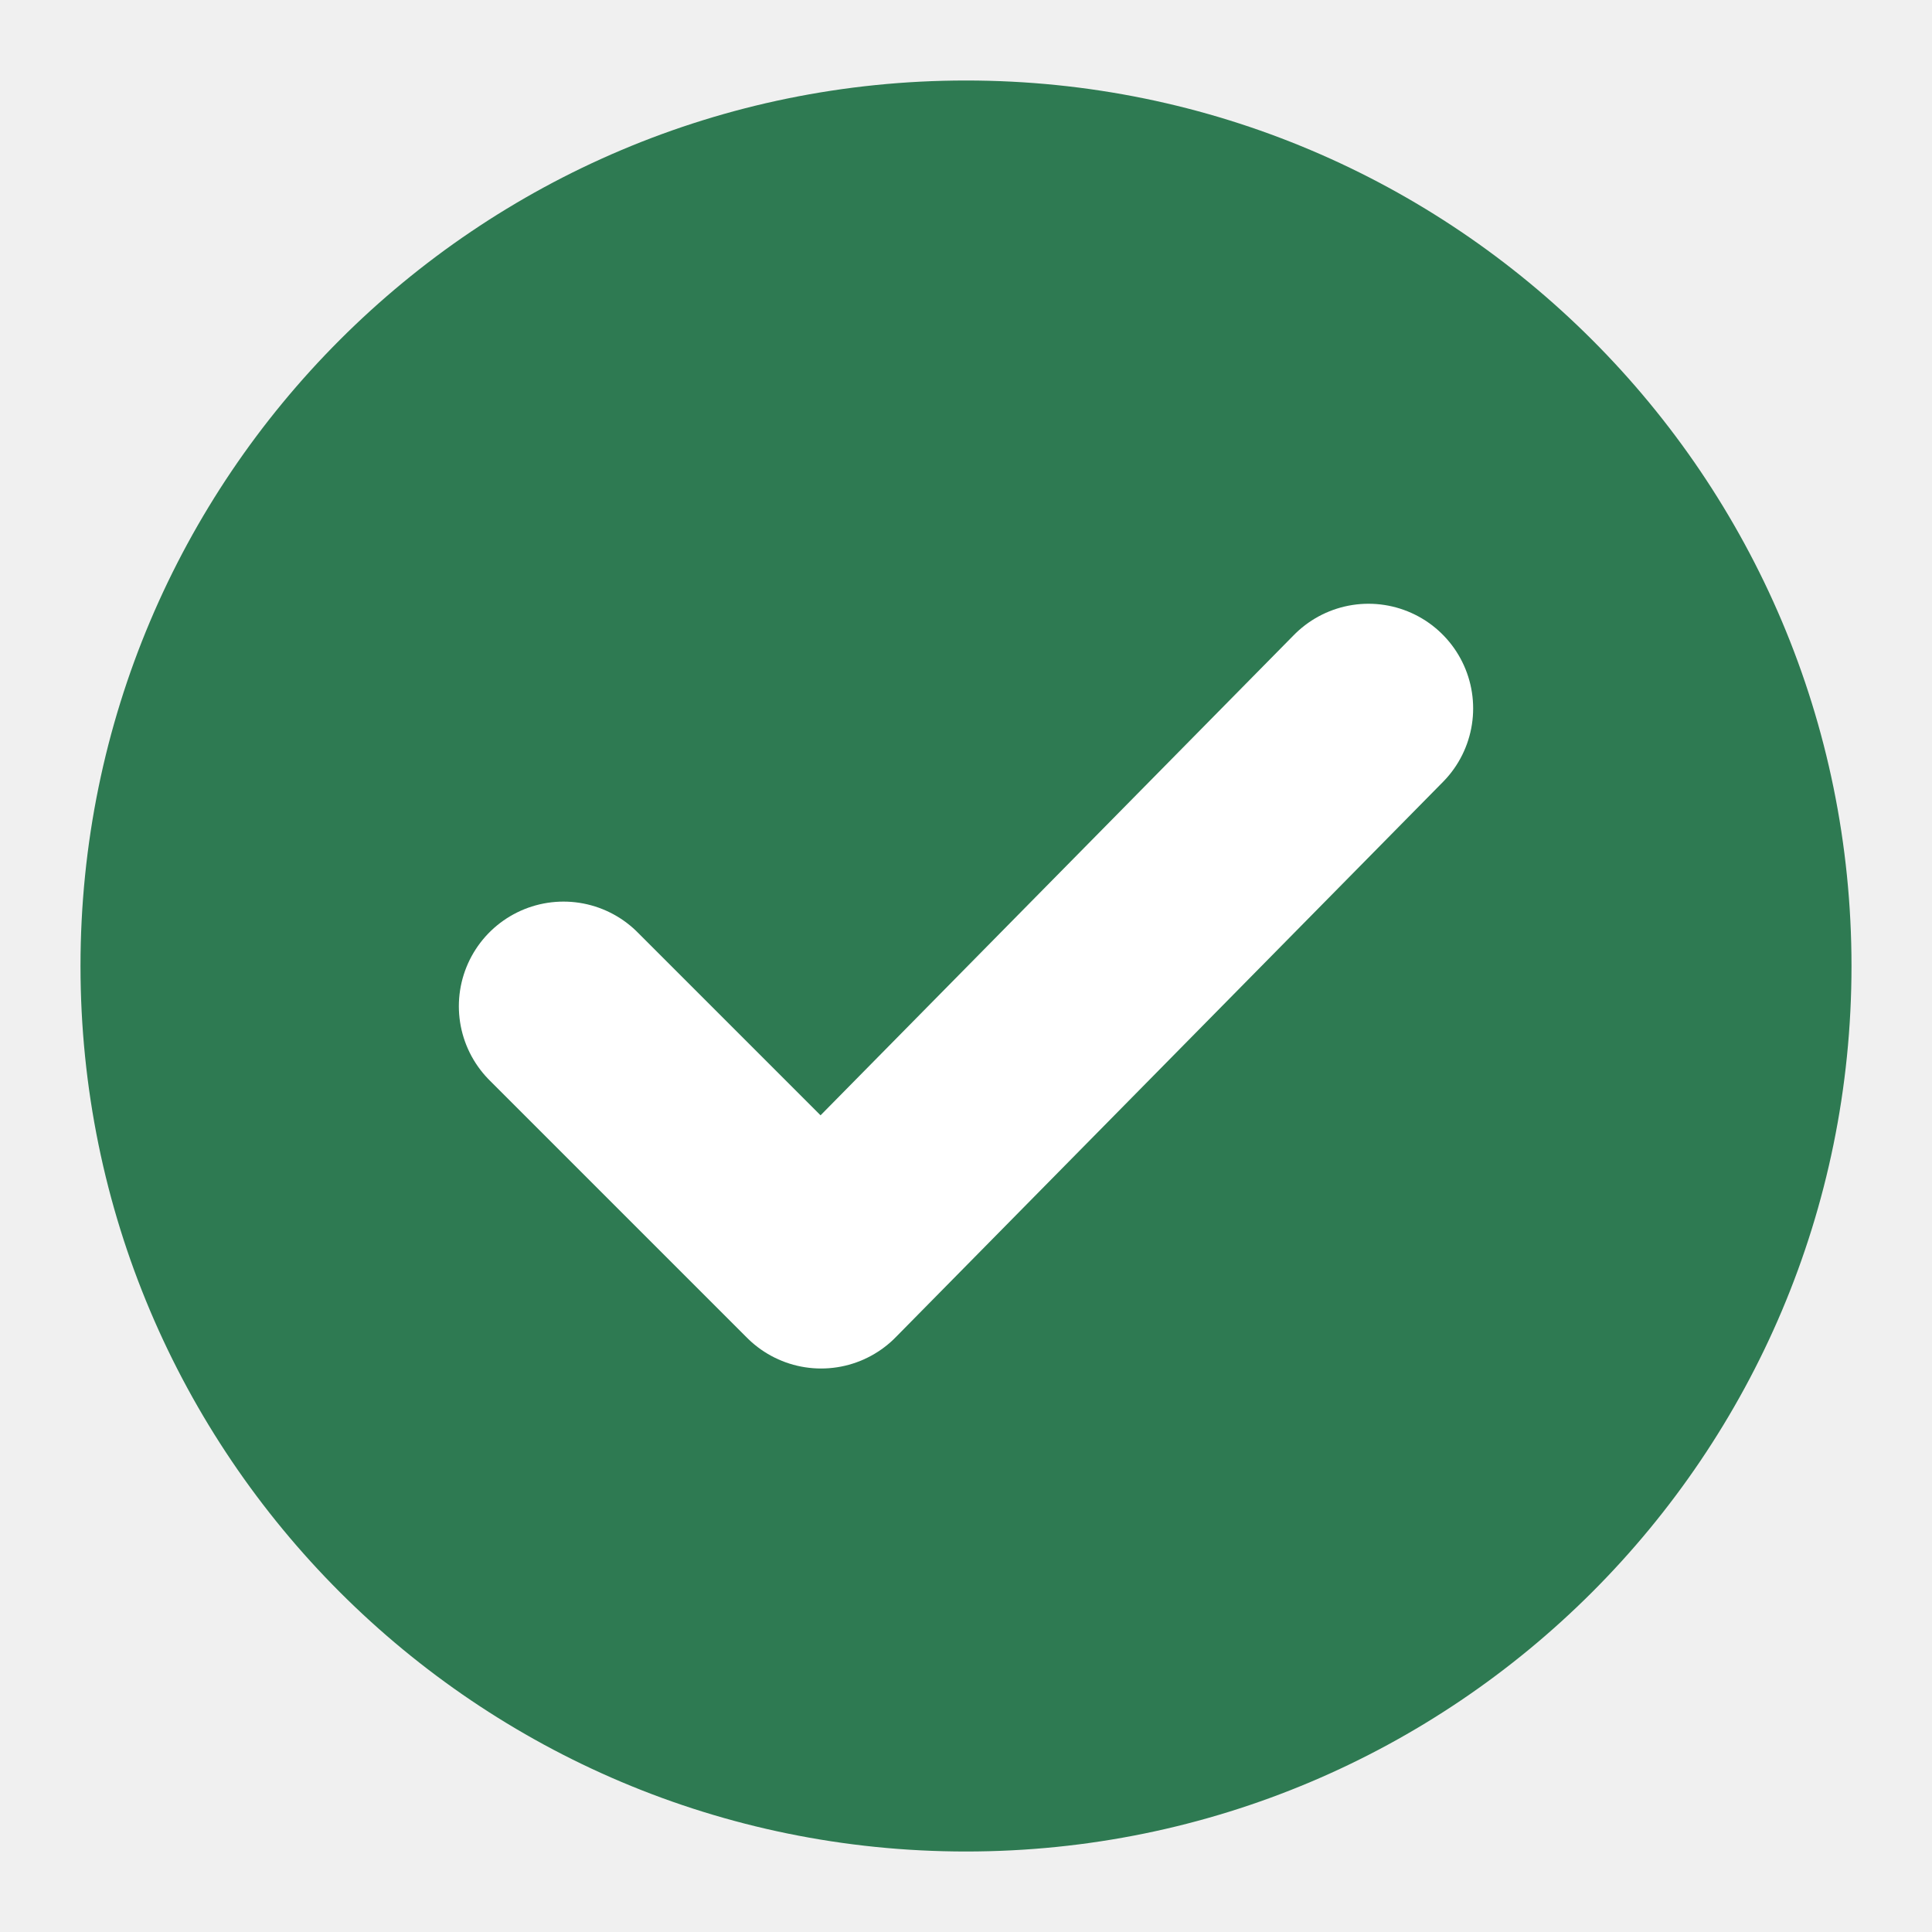
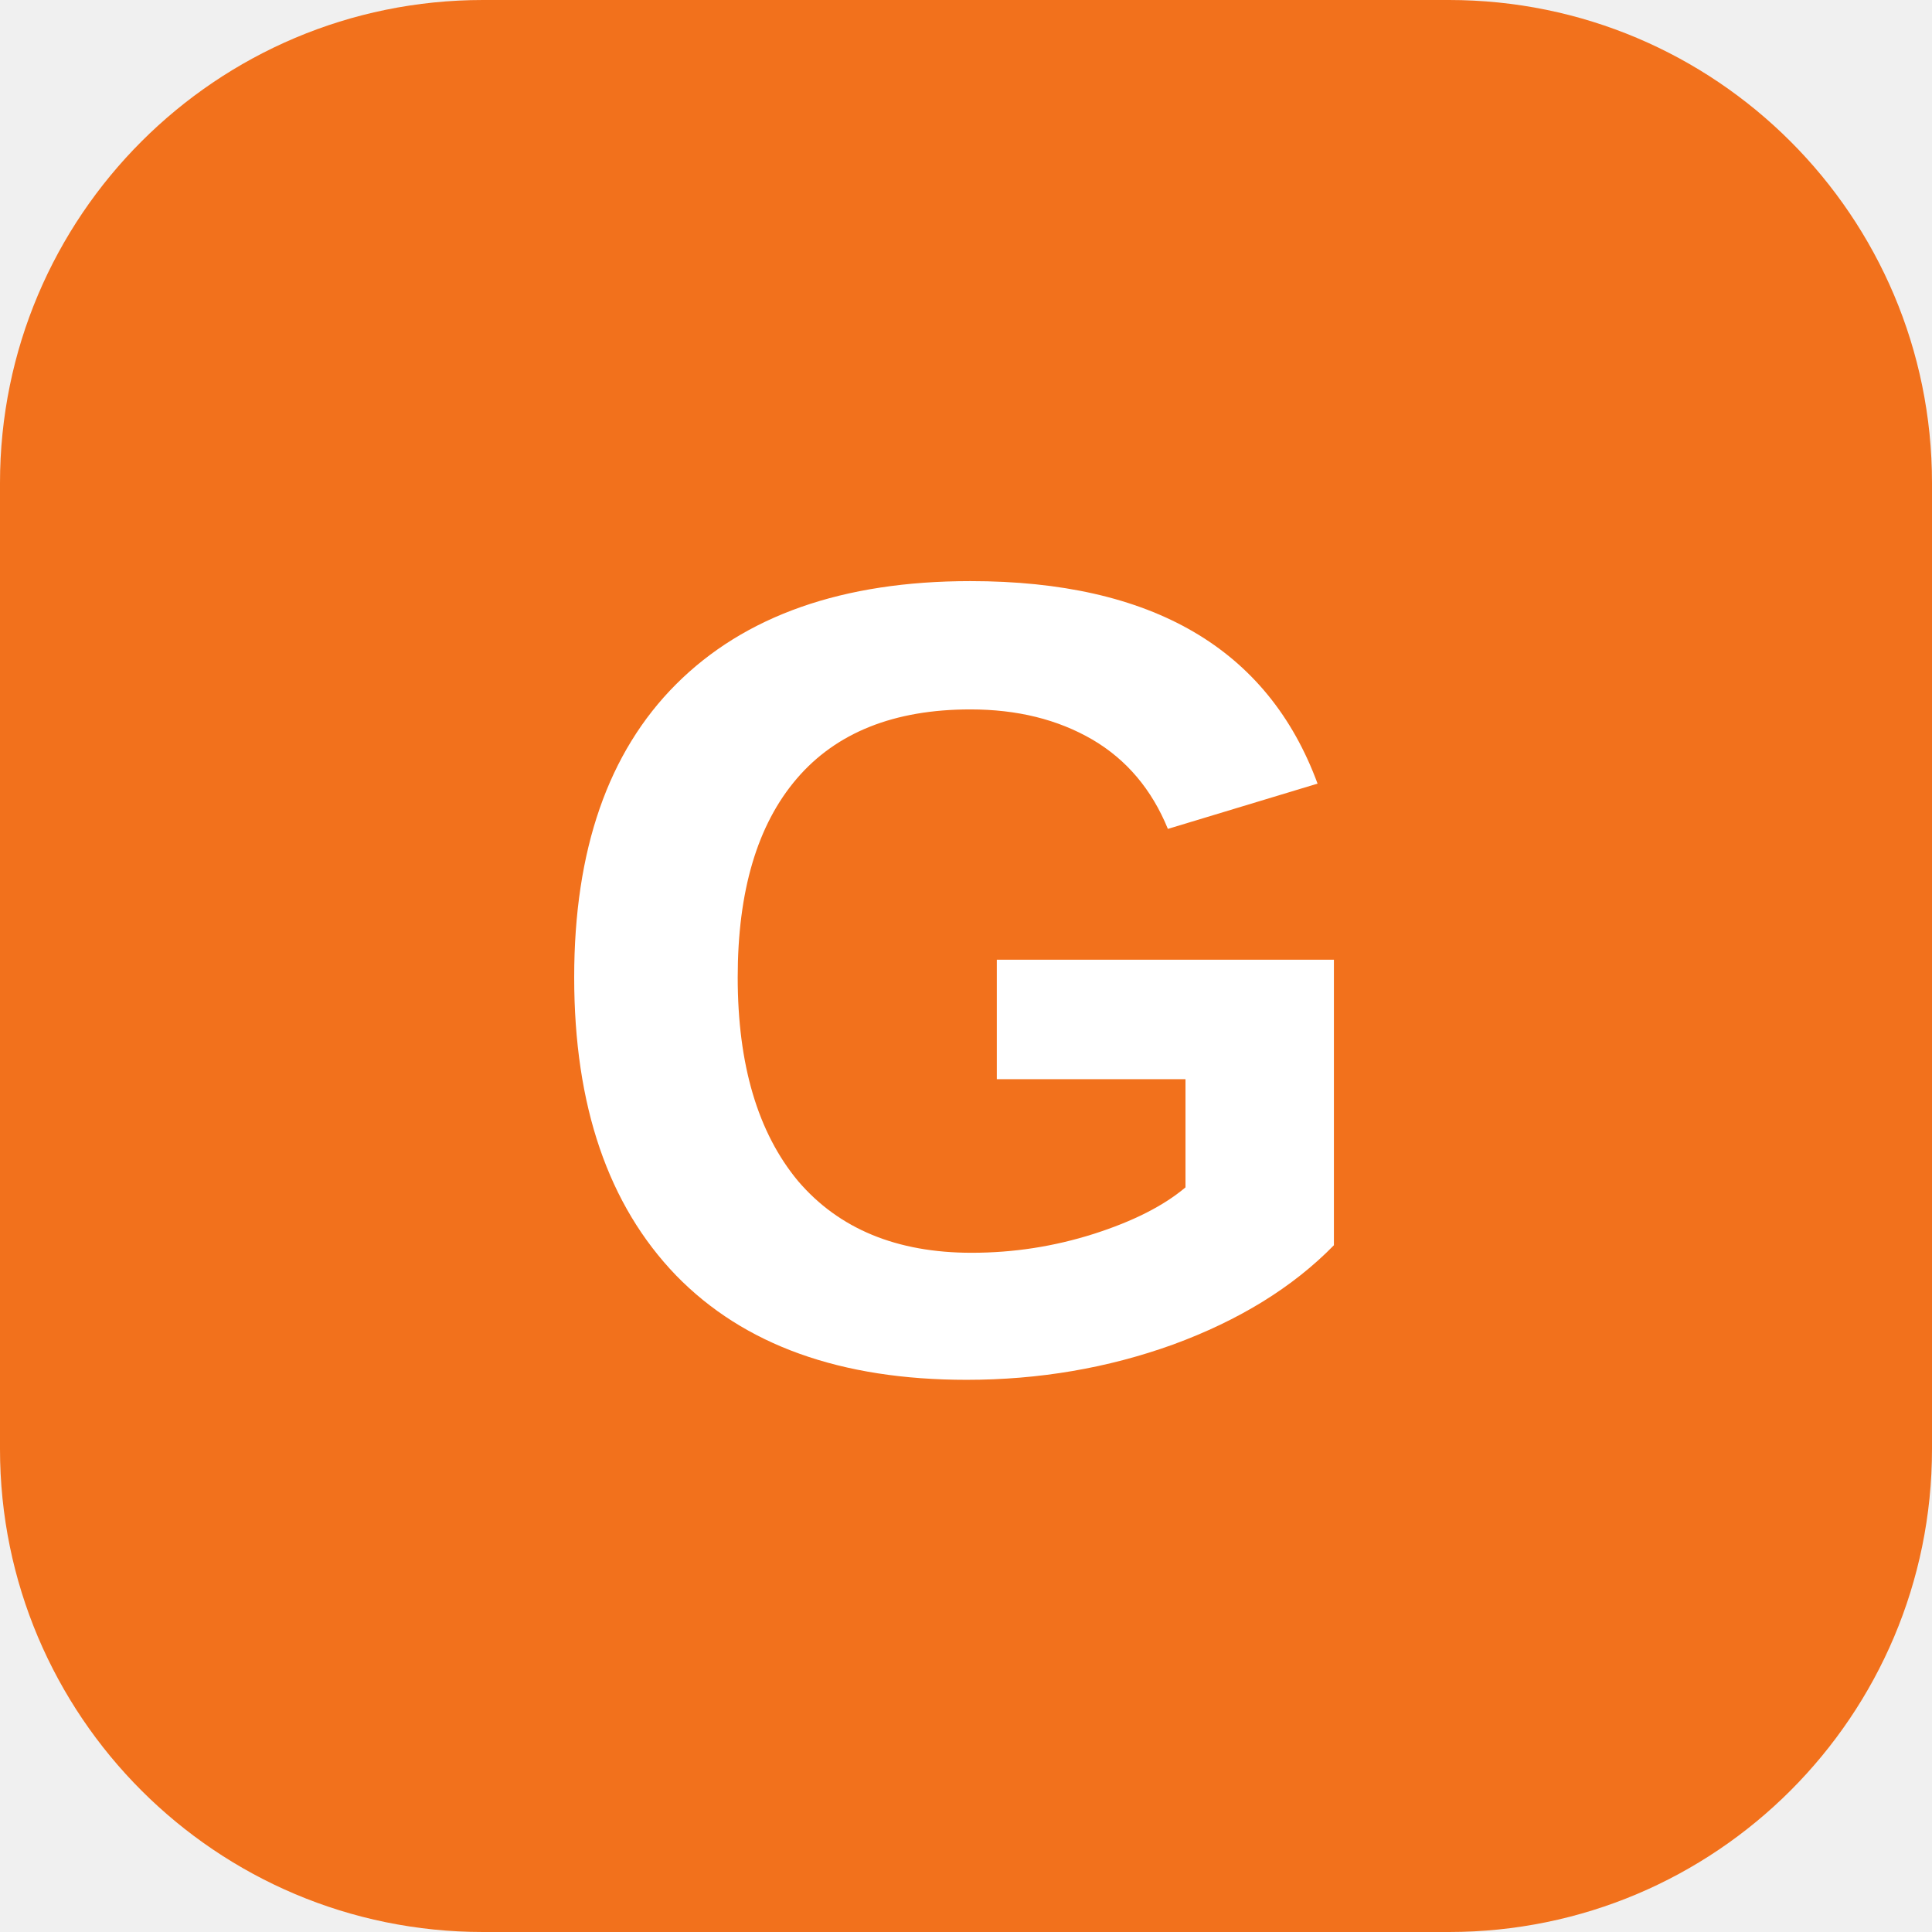
<svg xmlns="http://www.w3.org/2000/svg" viewBox="0 0 24 24">
-   <circle cx="12" cy="12" r="11" fill="#2E7A52" />
-   <path d="M7 12.5l3.2 3.2L17 8.8" fill="none" stroke="#fff" stroke-width="2.6" stroke-linecap="round" stroke-linejoin="round" />
+   <rect width="24" height="24" rx="6" fill="#F2711C" />
+   <text x="12" y="17" text-anchor="middle" font-family="Arial, sans-serif" font-size="14" font-weight="700" fill="#fff">G</text>
</svg>
